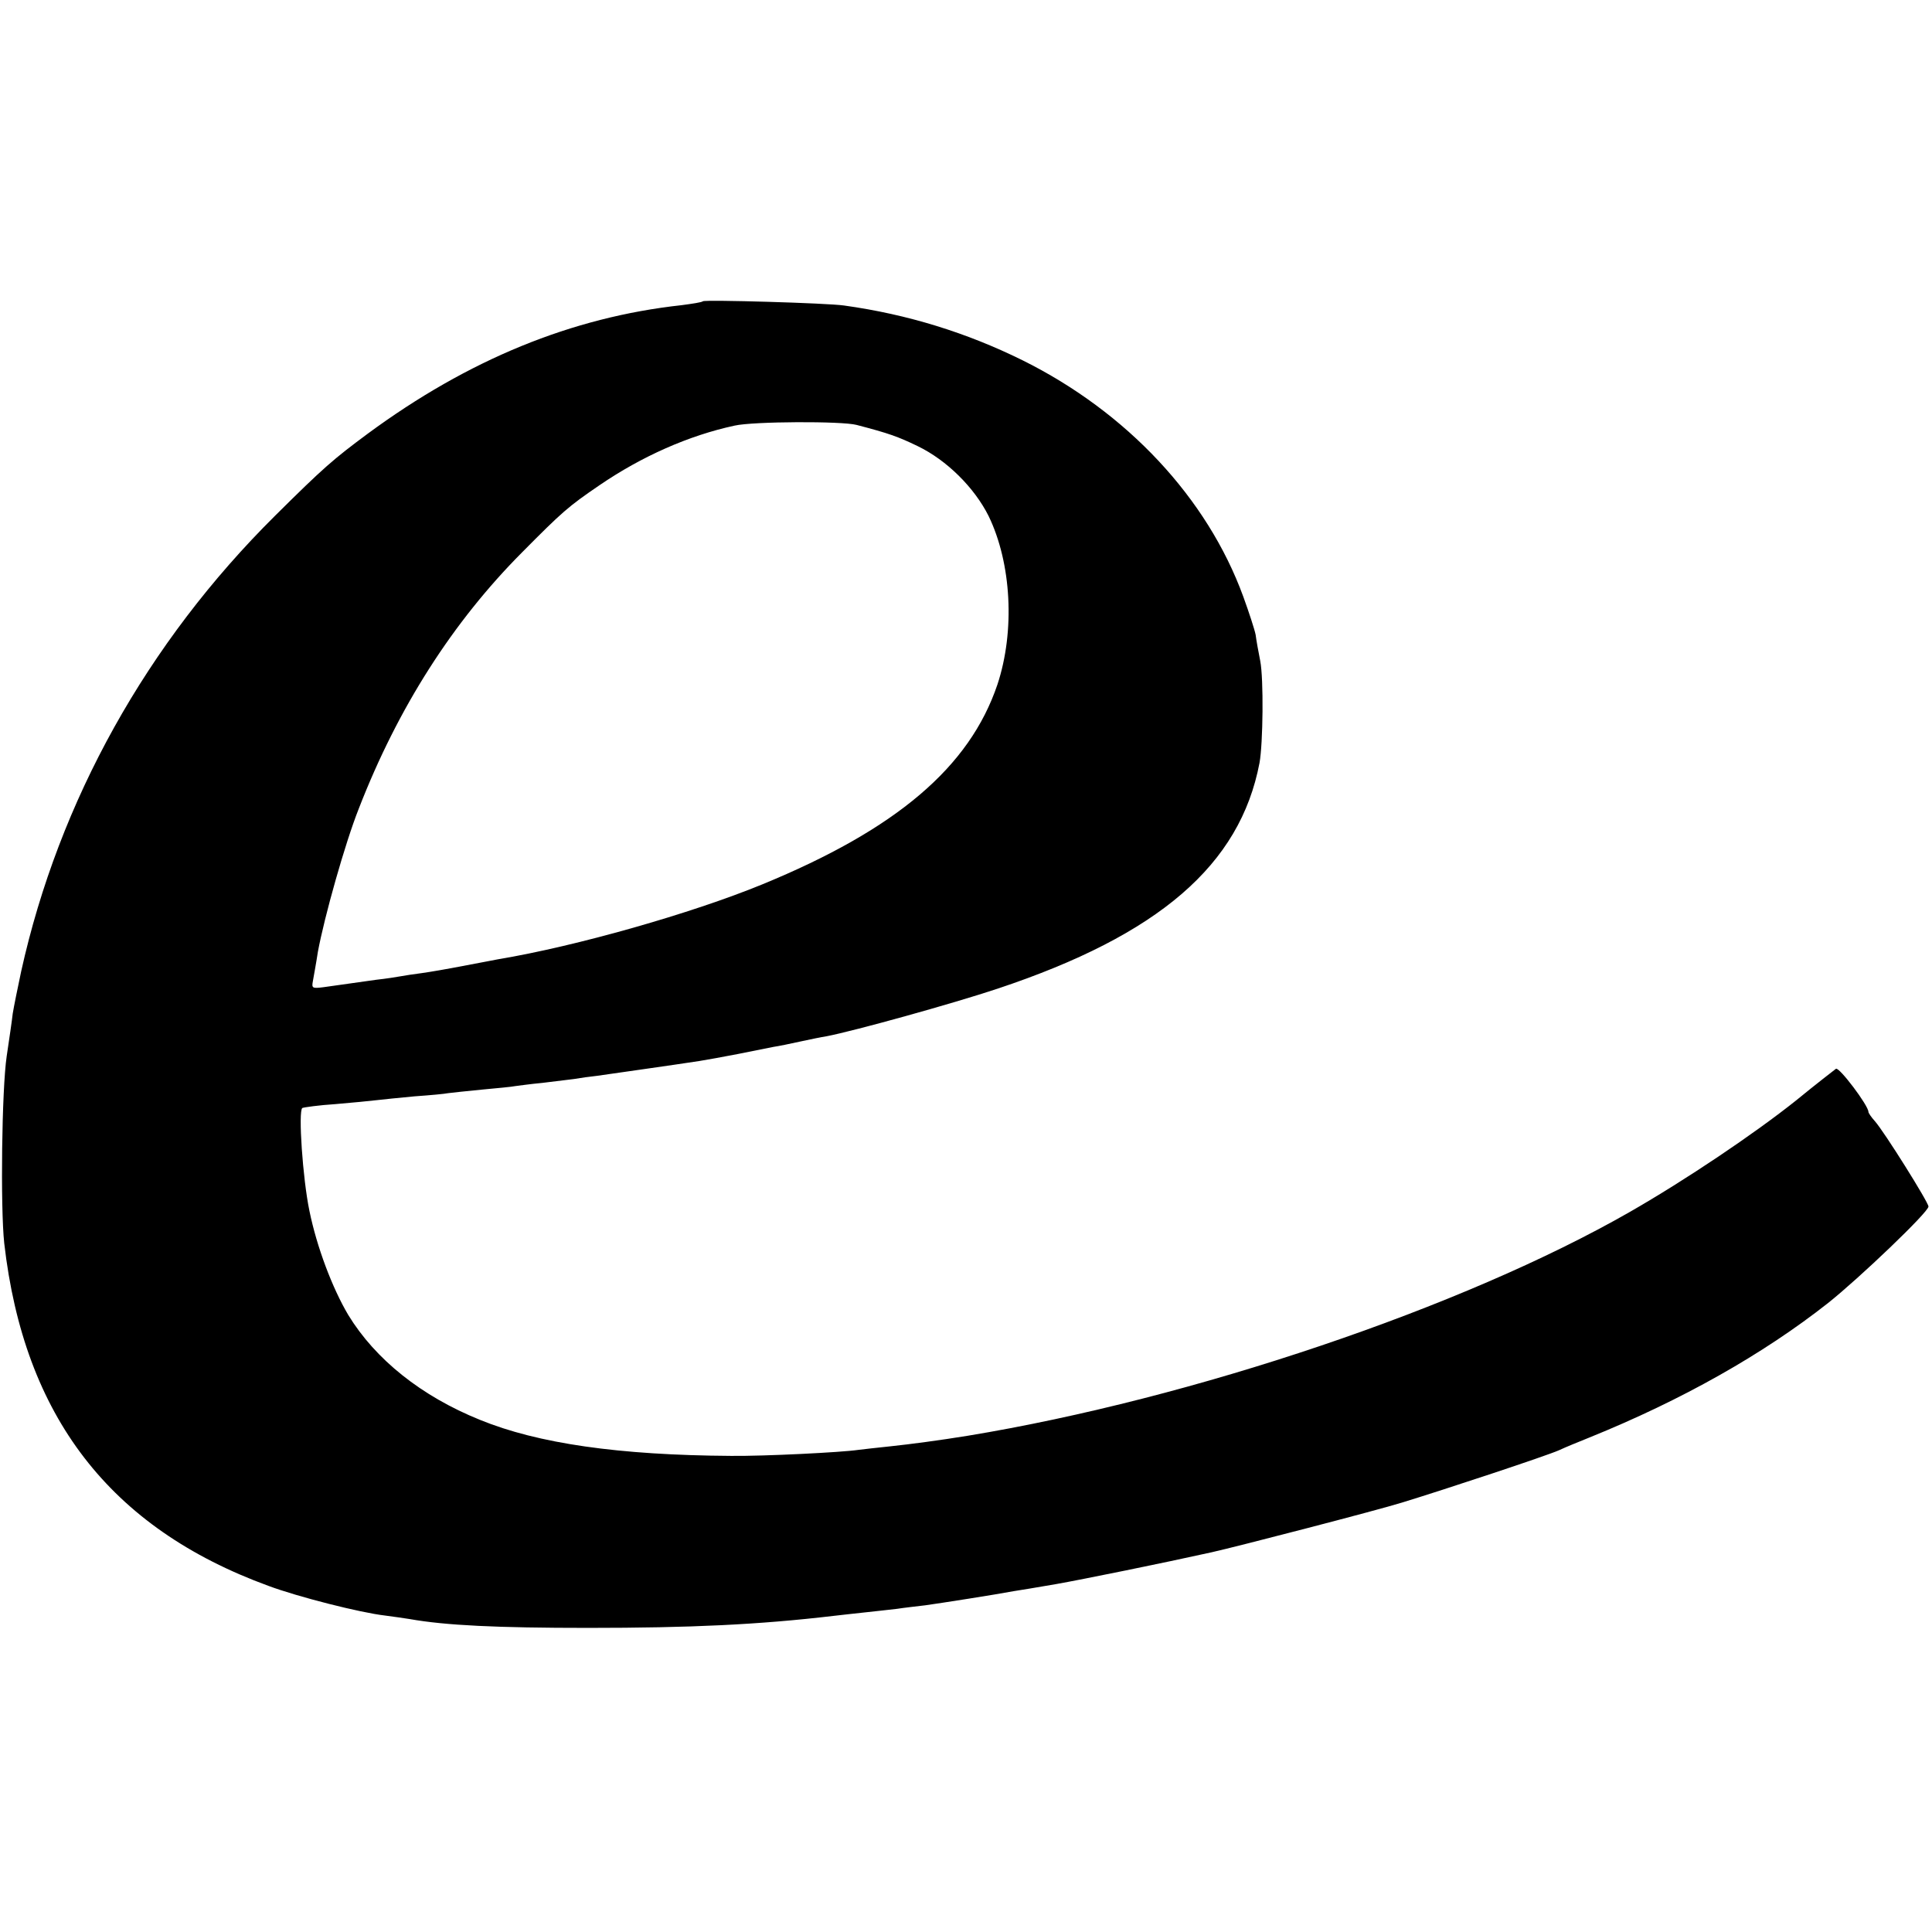
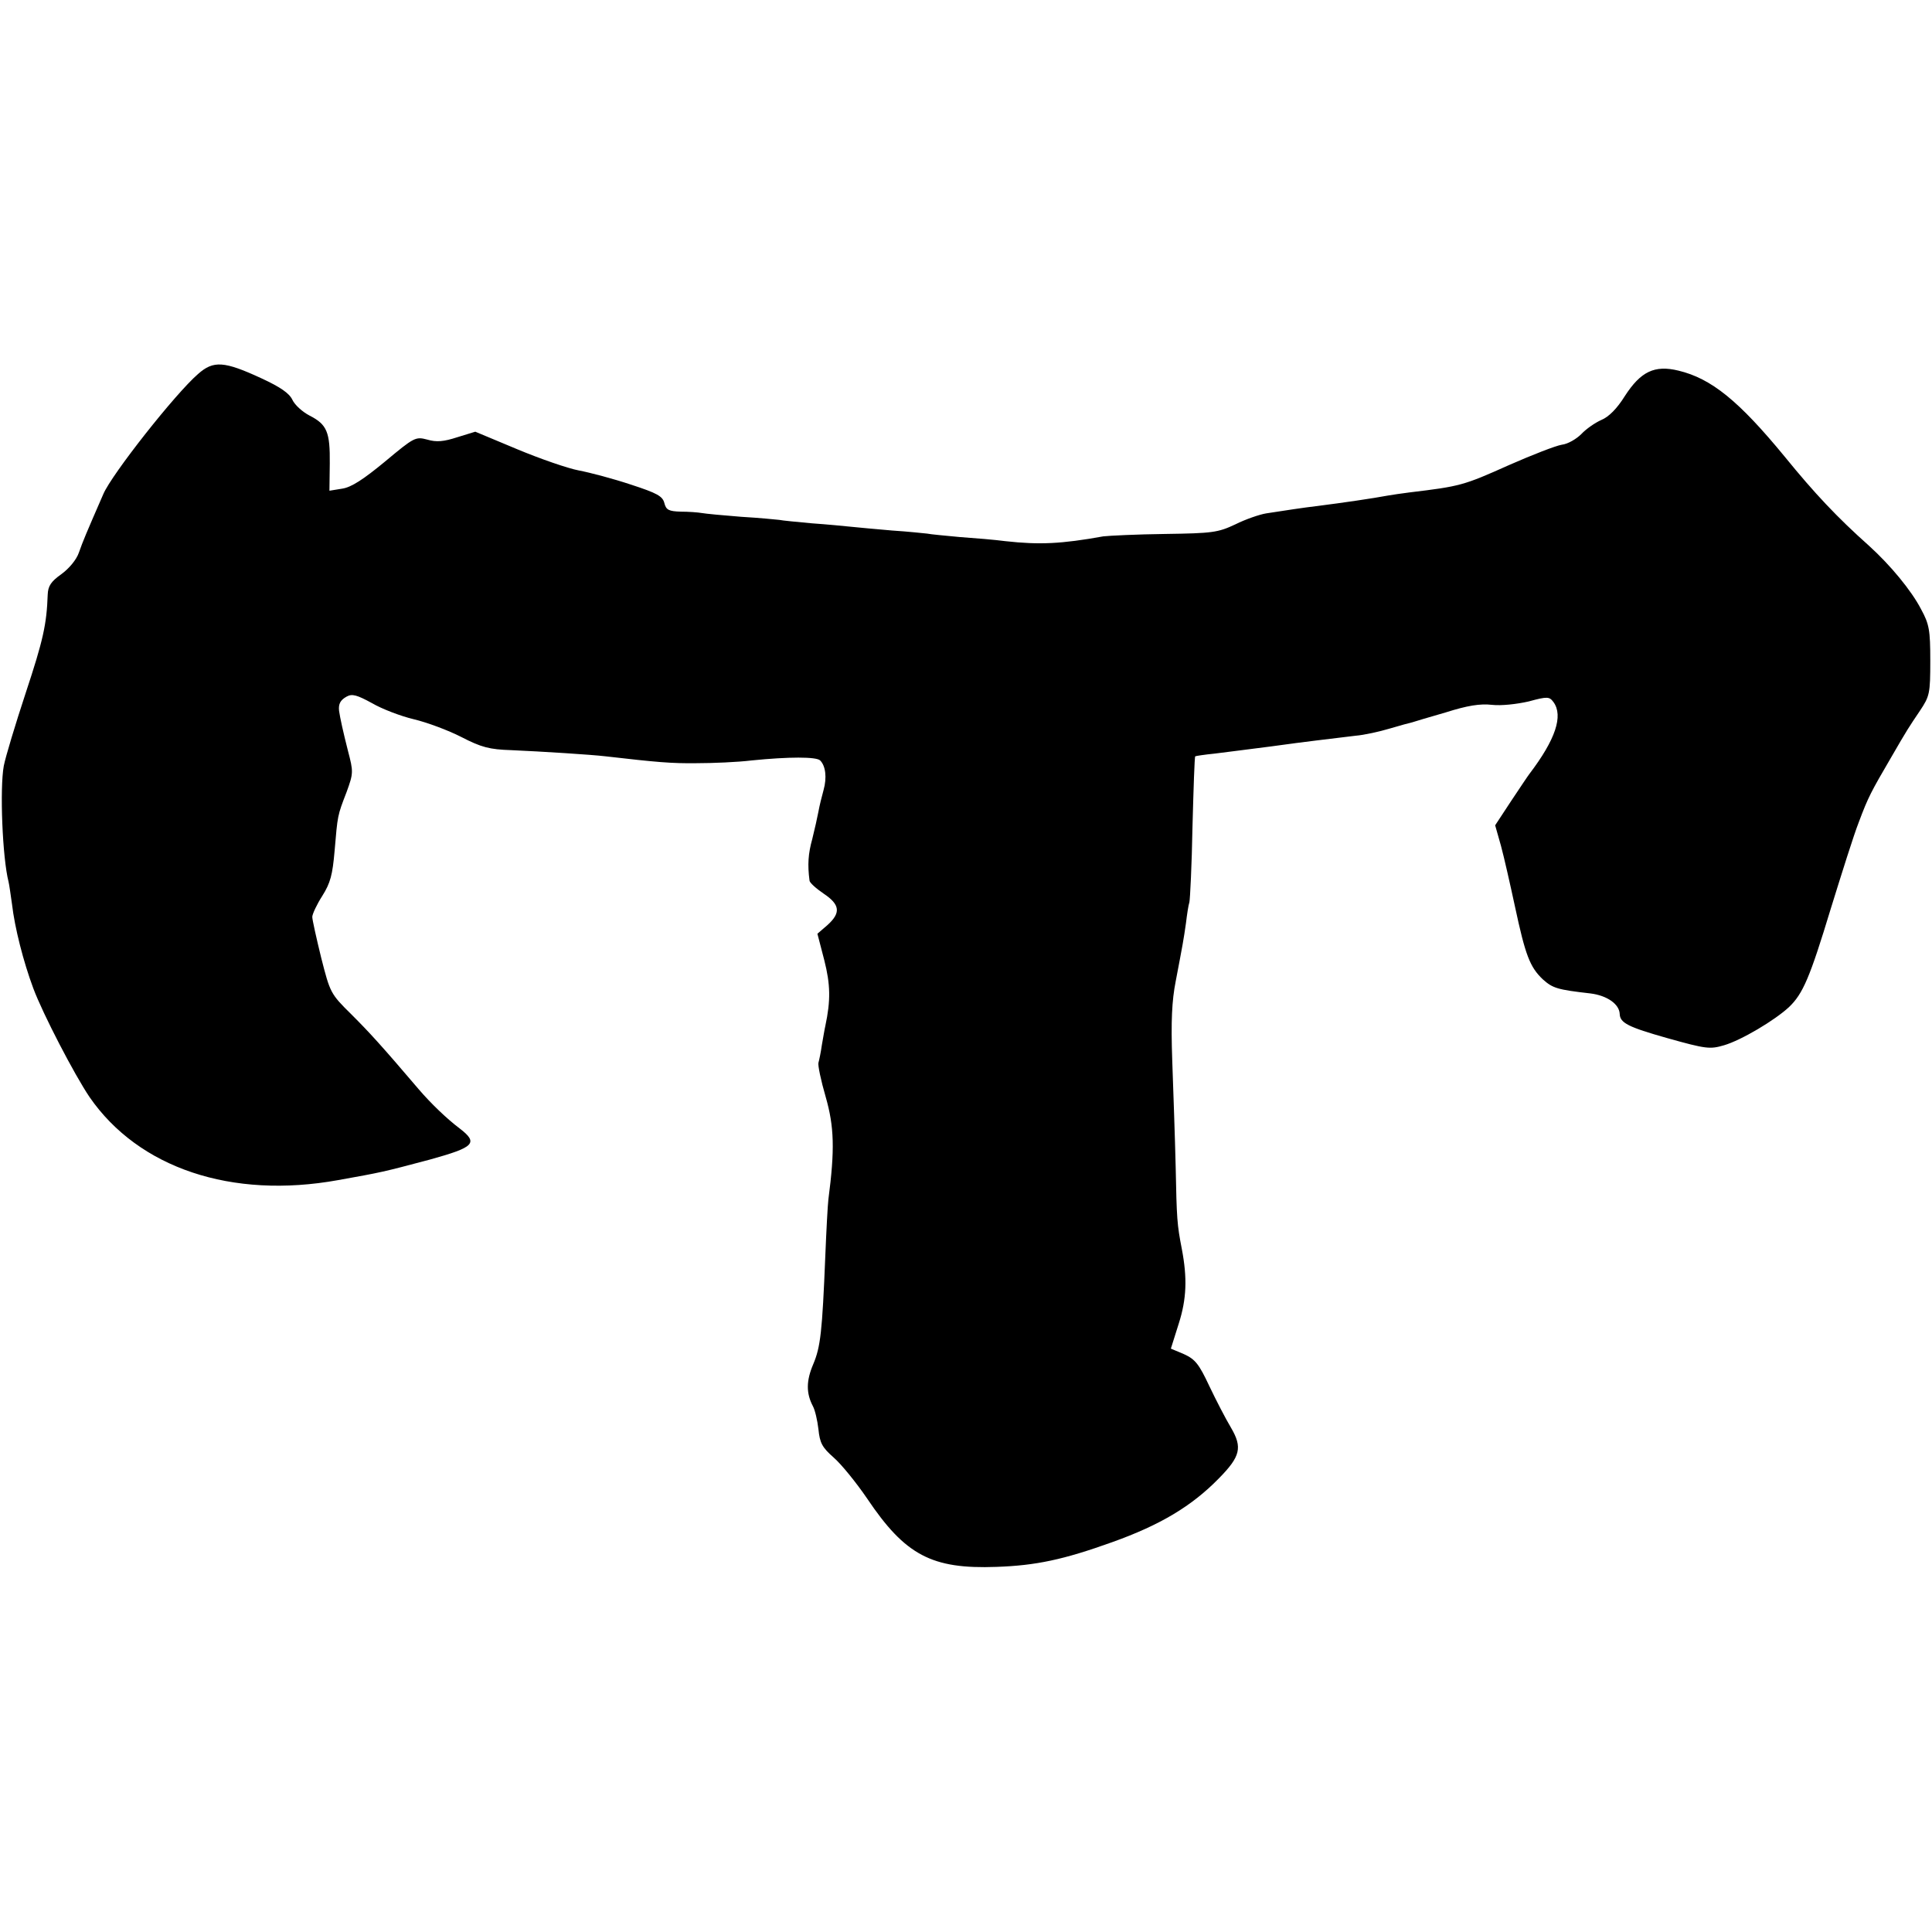
- <svg xmlns="http://www.w3.org/2000/svg" version="1.0" width="547pt" height="547pt" viewBox="0 0 547 547" preserveAspectRatio="xMidYMid meet">
-   <g transform="translate(0,547) scale(0.1,-0.1)" fill="#000000" stroke="none">
-     <path d="M1990 4617 c-3 -3 -30 -7 -60 -11 -311 -34 -604 -154 -889 -364 -97 -72 -124 -95 -262 -232 -363 -360 -612 -807 -719 -1290 -10 -47 -21 -101 -24 -120 -2 -19 -10 -73 -17 -120 -14 -94 -18 -428 -7 -530 56 -490 299 -806 748 -970 83 -31 260 -76 330 -84 25 -3 56 -8 70 -10 101 -18 248 -25 505 -25 289 0 483 9 695 34 19 2 60 7 90 10 30 3 71 8 90 10 19 3 55 7 80 10 43 6 197 30 250 40 14 2 68 11 120 20 74 13 305 60 440 90 72 16 473 120 540 141 121 37 408 132 444 148 17 8 56 24 86 36 262 106 492 236 676 381 88 70 284 257 284 273 0 12 -126 213 -152 242 -10 11 -18 23 -18 26 0 18 -83 128 -92 122 -5 -4 -56 -43 -112 -89 -119 -95 -314 -226 -471 -316 -473 -271 -1238 -529 -1875 -634 -80 -13 -163 -24 -220 -30 -36 -4 -76 -8 -90 -10 -47 -7 -265 -18 -360 -17 -318 2 -547 35 -711 102 -166 67 -296 171 -373 297 -45 76 -89 192 -110 295 -19 91 -32 283 -20 291 5 2 47 8 94 11 47 4 99 9 115 11 17 2 66 7 109 11 43 3 86 7 95 9 9 1 52 6 95 10 43 4 86 8 95 10 9 1 43 6 76 9 33 4 74 9 90 11 17 3 46 7 65 9 34 5 219 31 290 42 19 3 69 12 110 20 41 8 86 17 100 20 14 2 48 9 75 15 28 6 61 13 75 15 78 15 356 92 485 135 456 152 686 350 741 639 10 55 12 238 2 289 -5 25 -11 58 -13 74 -3 15 -19 64 -35 108 -102 279 -329 522 -625 669 -158 78 -325 130 -505 155 -47 7 -395 17 -400 12z m435 -350 c92 -24 117 -33 173 -60 83 -40 161 -118 201 -198 65 -134 75 -326 25 -477 -79 -234 -286 -410 -666 -566 -200 -82 -526 -175 -748 -212 -14 -3 -59 -11 -100 -19 -41 -8 -93 -17 -115 -20 -23 -3 -50 -7 -60 -9 -11 -2 -42 -7 -70 -10 -57 -8 -99 -14 -149 -21 -32 -4 -34 -3 -30 18 2 12 9 49 14 82 18 98 77 308 116 406 111 286 266 528 462 725 114 115 131 130 219 190 120 82 253 141 383 169 53 12 303 13 345 2z" />
+ <svg xmlns="http://www.w3.org/2000/svg" version="1.0" width="563pt" height="563pt" viewBox="0 0 563 563" preserveAspectRatio="xMidYMid meet">
+   <g transform="translate(0,563) scale(0.1,-0.1)" fill="#000000" stroke="none">
+     <path d="M577 4540 c-66 -57 -252 -293 -276 -350 -51 -117 -59 -136 -71 -170 -7 -21 -29 -47 -51 -63 -31 -22 -39 -35 -40 -60 -3 -86 -13 -132 -64 -286 -30 -91 -59 -187 -64 -213 -12 -66 -4 -268 14 -338 2 -8 6 -37 10 -65 8 -69 33 -167 62 -245 28 -75 120 -252 164 -317 143 -207 414 -298 724 -242 128 23 129 23 268 60 130 36 142 48 86 91 -36 27 -84 73 -119 114 -109 128 -143 165 -196 218 -61 60 -62 63 -88 165 -14 57 -26 111 -26 119 0 8 13 36 29 61 24 38 30 62 36 131 9 105 8 102 35 172 20 55 20 59 4 120 -14 55 -23 96 -26 117 -2 20 4 31 22 41 16 9 30 5 74 -19 29 -17 84 -38 122 -47 38 -9 100 -32 139 -52 58 -30 82 -36 145 -38 90 -4 233 -13 275 -18 148 -17 191 -21 265 -20 47 0 119 3 160 8 109 11 189 11 200 0 16 -16 20 -50 10 -86 -5 -18 -12 -46 -15 -63 -3 -16 -11 -52 -18 -80 -12 -43 -14 -75 -8 -121 0 -6 19 -23 41 -38 48 -32 51 -56 11 -92 l-29 -25 20 -77 c18 -71 19 -117 3 -192 -2 -8 -6 -33 -10 -55 -3 -22 -8 -45 -10 -52 -2 -7 7 -51 21 -99 25 -87 27 -154 8 -299 -2 -16 -6 -91 -9 -165 -9 -222 -14 -265 -35 -315 -21 -49 -21 -85 -1 -123 6 -11 13 -41 16 -67 4 -40 11 -53 44 -82 22 -19 66 -73 98 -120 111 -165 188 -206 377 -199 115 4 195 21 337 72 140 50 232 105 311 186 63 64 69 90 35 148 -15 25 -43 79 -63 121 -30 64 -41 78 -74 93 l-38 16 23 73 c23 72 25 133 9 217 -14 72 -15 88 -18 240 -2 85 -7 225 -10 310 -4 115 -1 174 10 230 21 110 23 121 30 170 3 25 7 52 10 61 2 9 7 108 9 220 3 111 6 204 8 205 1 1 27 5 57 8 30 4 105 13 165 21 108 15 156 20 245 31 25 2 70 12 100 21 30 9 60 17 65 18 6 2 49 15 98 29 63 20 100 26 135 22 27 -3 72 2 107 10 55 15 60 14 72 -2 29 -40 6 -109 -70 -209 -4 -5 -28 -41 -54 -80 l-46 -70 17 -60 c9 -33 27 -113 41 -178 30 -140 43 -175 81 -211 29 -26 43 -30 139 -41 48 -6 84 -31 85 -60 1 -26 25 -38 138 -70 114 -32 125 -33 166 -21 51 15 148 73 189 111 41 39 61 86 122 287 31 100 67 215 82 253 27 72 35 87 94 188 48 83 51 87 84 136 28 42 30 50 30 145 0 90 -3 107 -27 151 -28 54 -89 128 -152 185 -92 82 -158 152 -245 259 -134 163 -214 228 -310 251 -70 17 -110 -3 -156 -74 -23 -37 -47 -61 -69 -70 -18 -8 -44 -26 -58 -41 -14 -14 -39 -29 -57 -31 -18 -3 -87 -30 -153 -59 -134 -60 -142 -62 -291 -80 -23 -3 -51 -7 -62 -9 -43 -8 -130 -21 -210 -31 -34 -4 -94 -13 -145 -21 -19 -3 -60 -17 -90 -32 -51 -24 -67 -26 -205 -28 -82 -1 -163 -5 -180 -7 -122 -22 -186 -25 -285 -14 -30 4 -90 9 -133 12 -43 4 -86 8 -95 10 -10 1 -55 6 -102 9 -47 4 -101 9 -120 11 -19 2 -71 7 -114 10 -43 4 -86 8 -95 10 -9 1 -59 6 -111 9 -52 4 -104 9 -115 11 -11 2 -39 4 -61 4 -35 1 -43 5 -48 25 -5 20 -21 29 -98 54 -51 17 -119 35 -151 41 -32 6 -113 34 -180 62 l-122 51 -52 -16 c-40 -13 -61 -15 -88 -7 -34 9 -38 7 -123 -64 -63 -52 -98 -75 -125 -79 l-37 -6 1 79 c1 92 -8 114 -59 140 -21 11 -43 31 -50 46 -9 19 -35 37 -89 62 -110 51 -141 53 -186 13z" />
  </g>
</svg>
